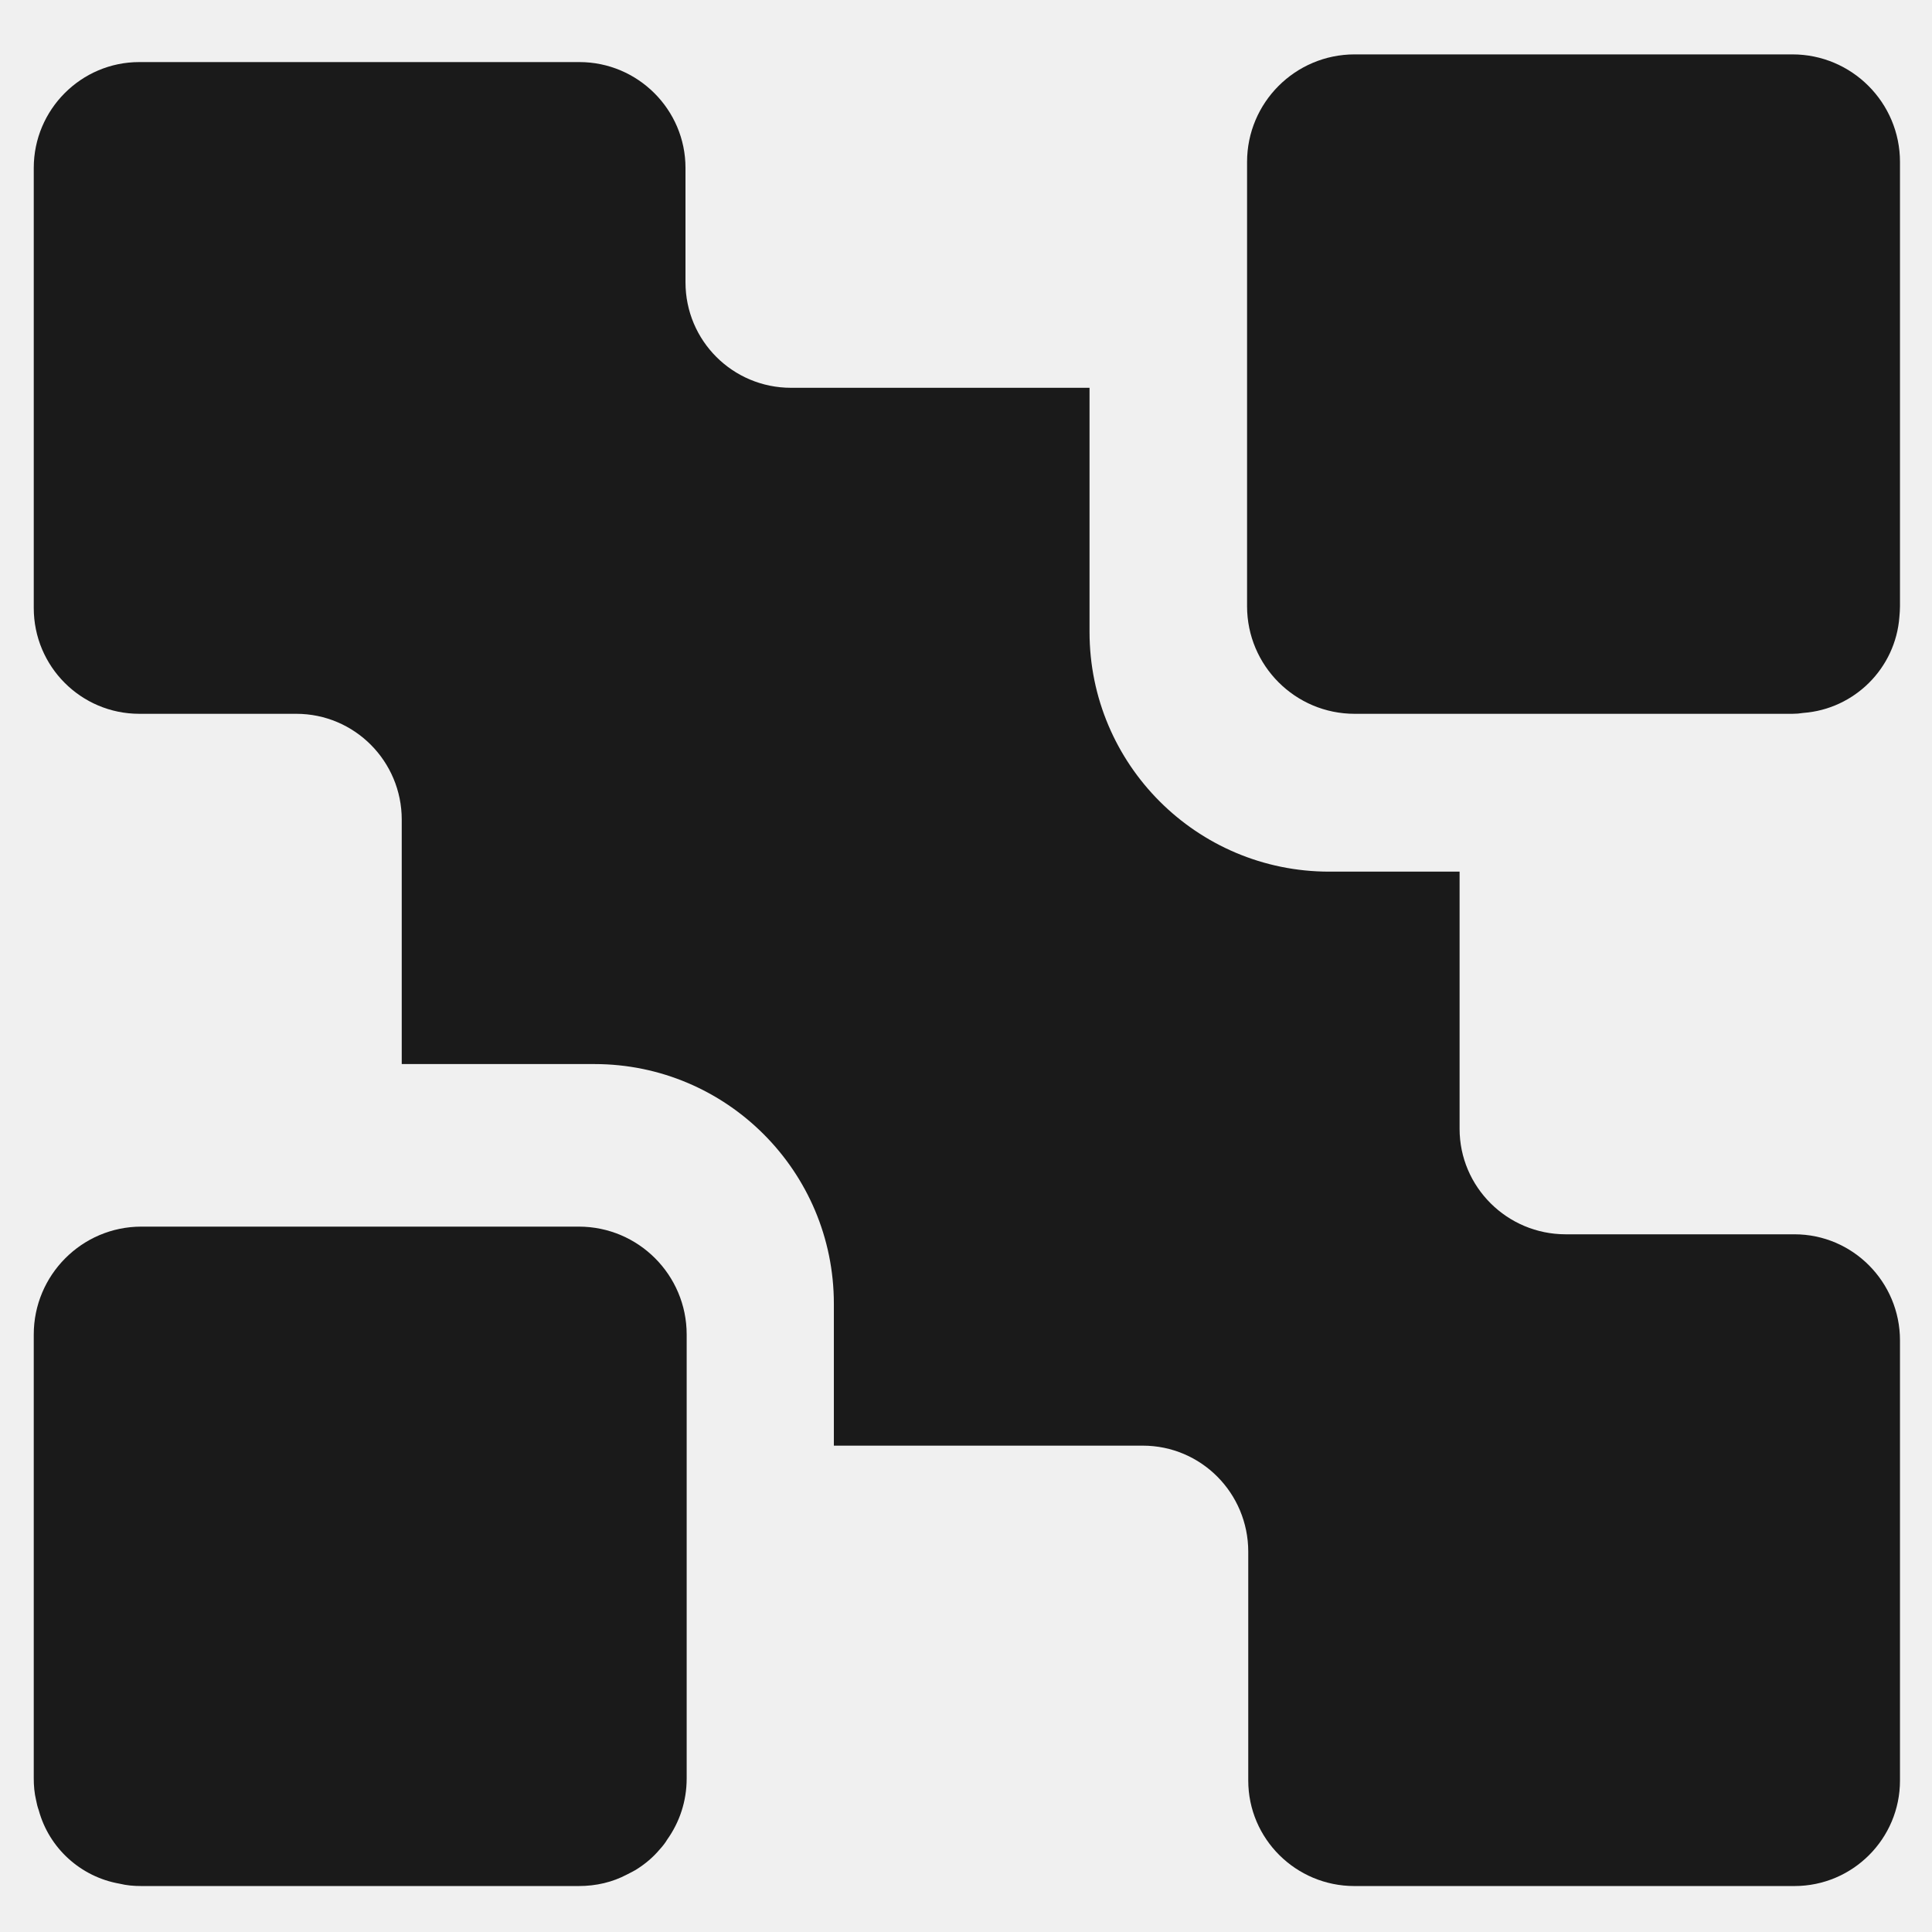
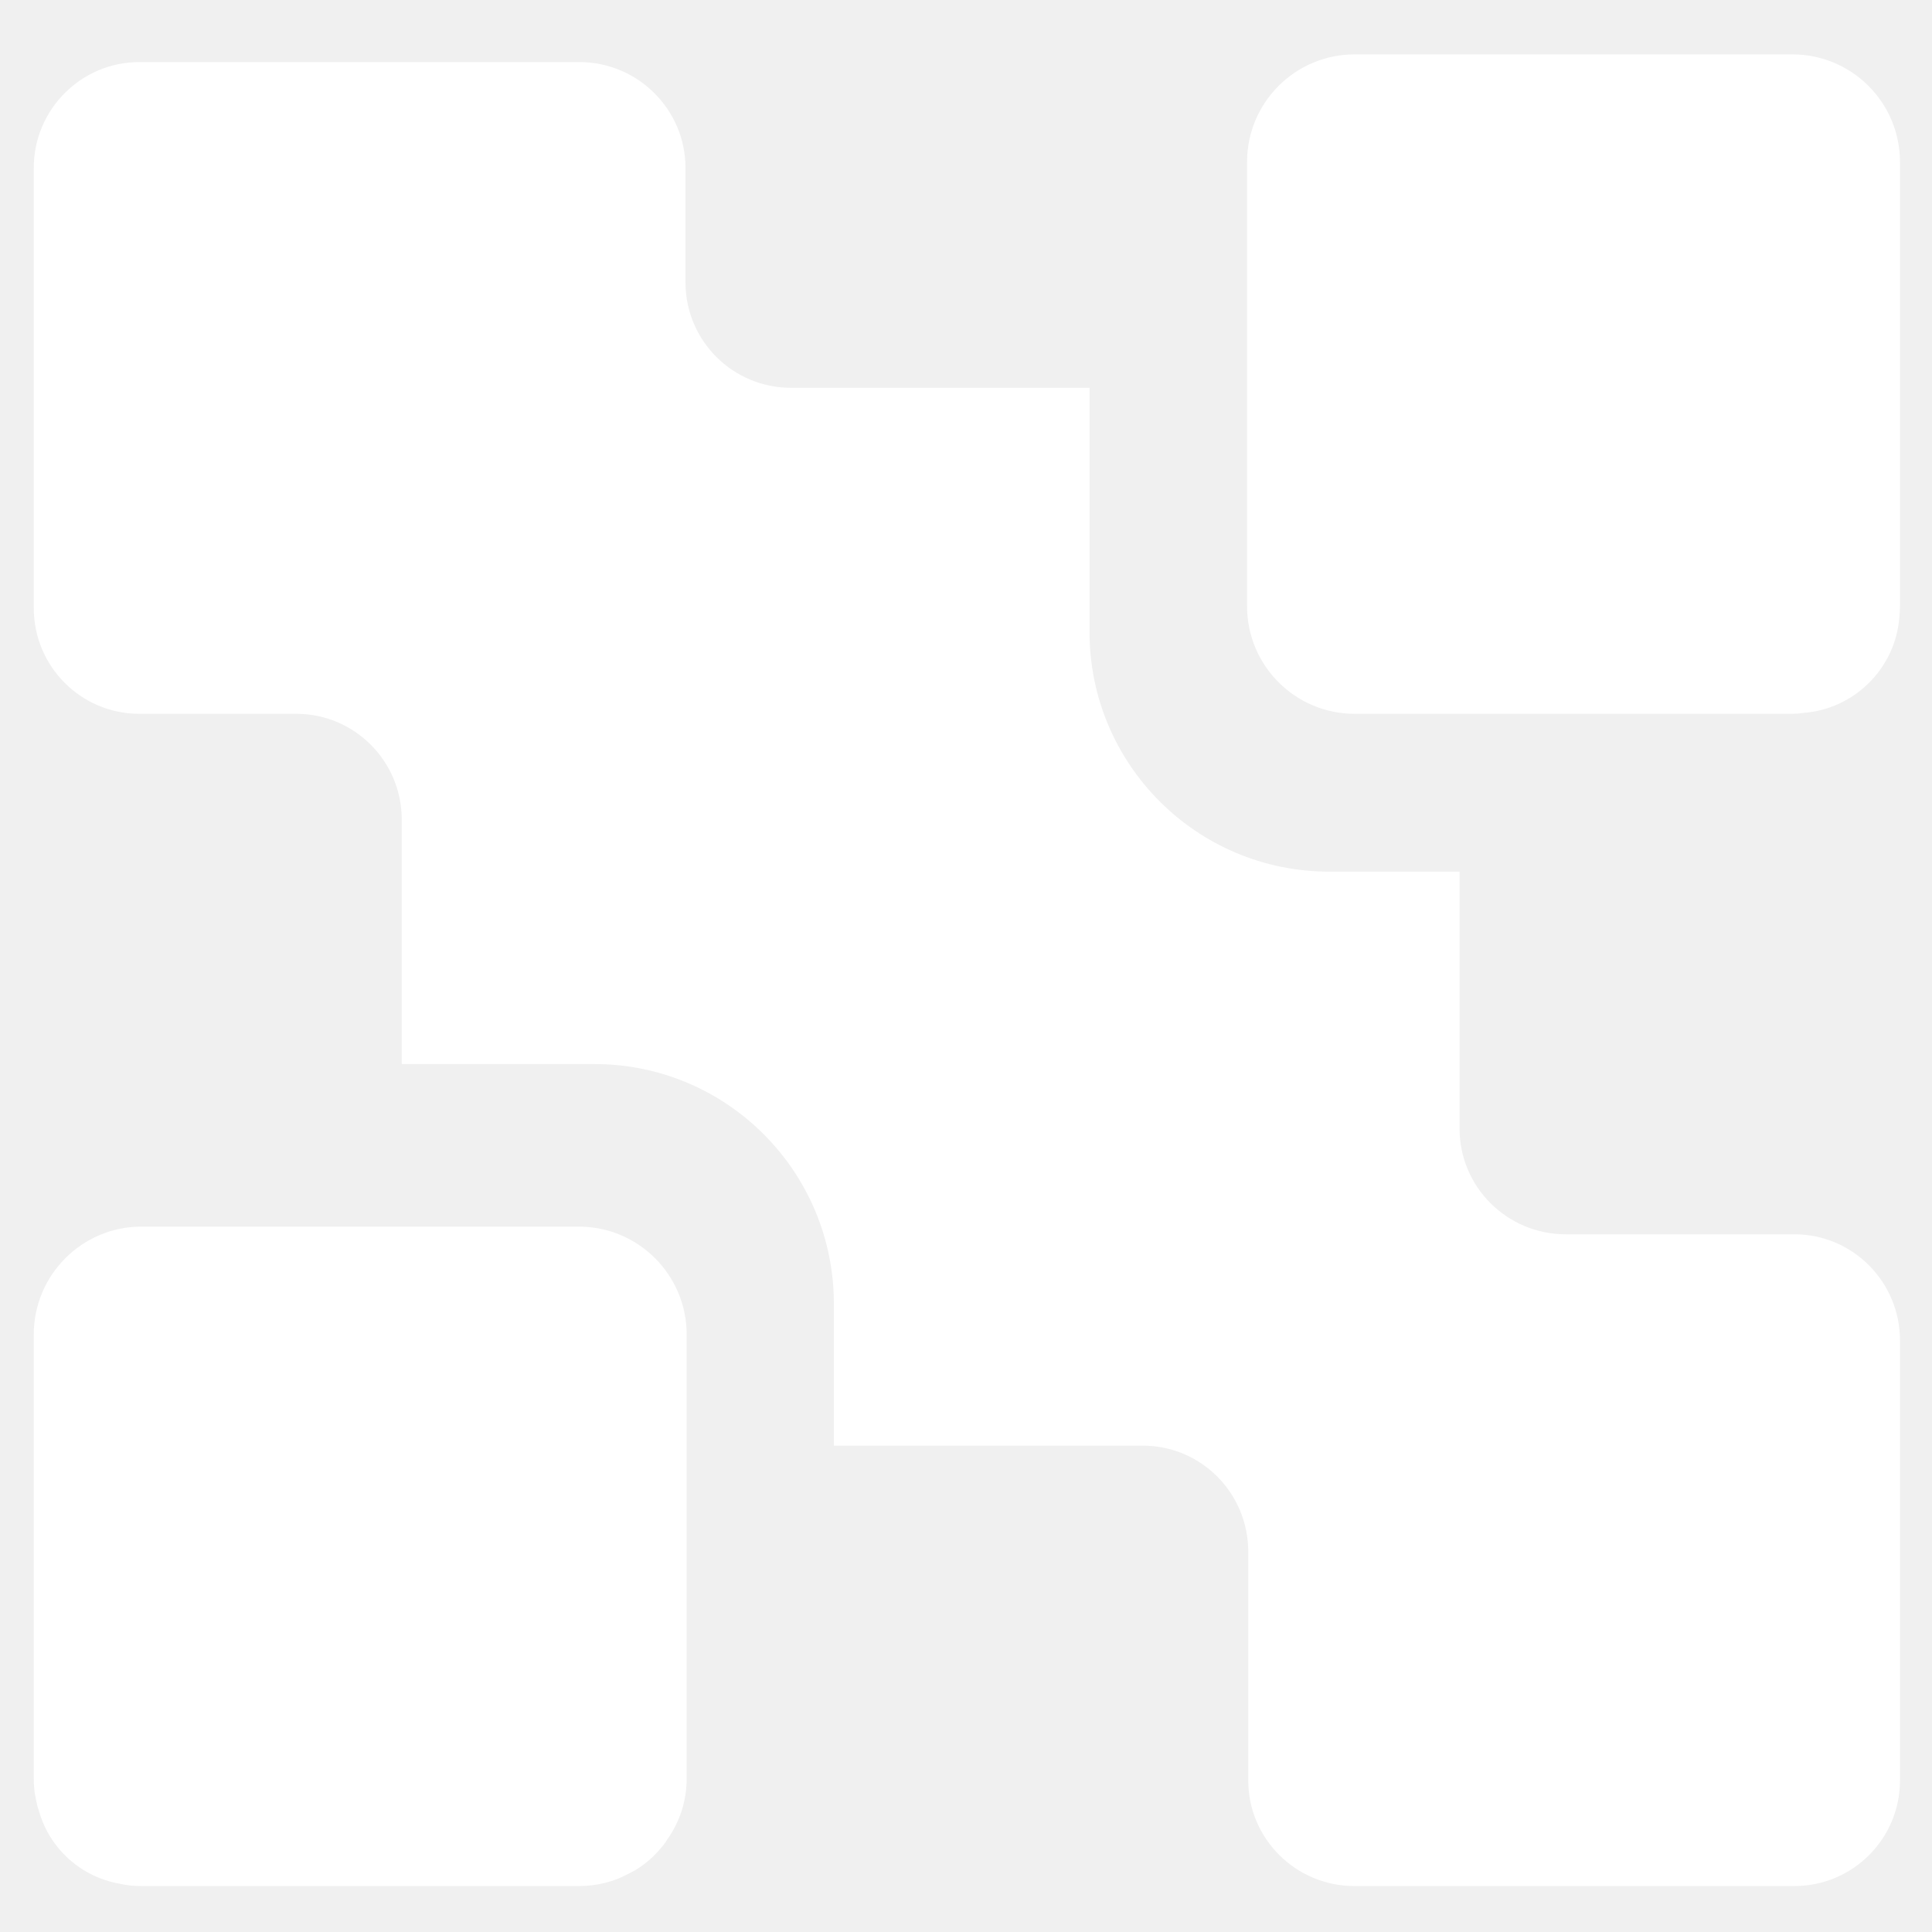
- <svg xmlns="http://www.w3.org/2000/svg" width="120" height="120" viewBox="176 205 174 171" fill="#1a1a1a">
+ <svg xmlns="http://www.w3.org/2000/svg" width="120" height="120" viewBox="176 205 174 171" fill="#ffffff">
  <path transform="matrix(1,0,0,-1,347.1165,324.2207)" d="M0 0V-39.637C0-44.881-4.259-49.14-9.503-49.14H-49.14C-54.411-49.14-58.696-44.881-58.696-39.637V-19.033C-58.696-13.762-62.929-9.477-68.2-9.477H-96.017V3.301C-96.017 15.227-105.68 24.889-117.579 24.889H-134.935V46.904C-134.935 52.148-139.167 56.434-144.438 56.434H-158.573C-163.817 56.434-168.076 60.693-168.076 65.964V105.6C-168.076 110.844-163.817 115.13-158.573 115.13H-118.937C-113.666 115.13-109.38 110.844-109.38 105.6V95.298C-109.38 90.028-105.121 85.795-99.877 85.795H-72.991V63.807C-72.991 51.882-63.328 42.219-51.402 42.219H-39.663V19.06C-39.663 13.816-35.377 9.557-30.107 9.557H-9.503C-4.259 9.557 0 5.271 0 0" />
  <path transform="matrix(1,0,0,-1,347.1165,218.0882)" d="M0 0V-40.009C0-40.329-.026-40.648-.053-40.968-.399-45.599-4.099-49.273-8.704-49.619-9.024-49.672-9.37-49.699-9.69-49.699H-49.113C-54.464-49.699-58.803-45.36-58.803-40.009V0C-58.803 5.351-54.464 9.69-49.113 9.69H-9.69C-4.339 9.69 0 5.351 0 0" />
  <path transform="matrix(1,0,0,-1,237.843,323.6883)" d="M0 0V-39.983C0-42.032-.639-43.922-1.757-45.493-1.943-45.812-2.183-46.105-2.449-46.398-3.035-47.09-3.7-47.649-4.446-48.128-4.738-48.315-5.058-48.474-5.377-48.634-6.682-49.326-8.146-49.672-9.716-49.672H-49.113C-49.805-49.672-50.418-49.619-51.083-49.459-54.57-48.847-57.419-46.265-58.35-42.858-58.457-42.565-58.537-42.245-58.59-41.953-58.75-41.287-58.803-40.622-58.803-39.983V0C-58.803 5.351-54.464 9.716-49.113 9.716H-9.716C-4.339 9.716 0 5.351 0 0" />
</svg>
